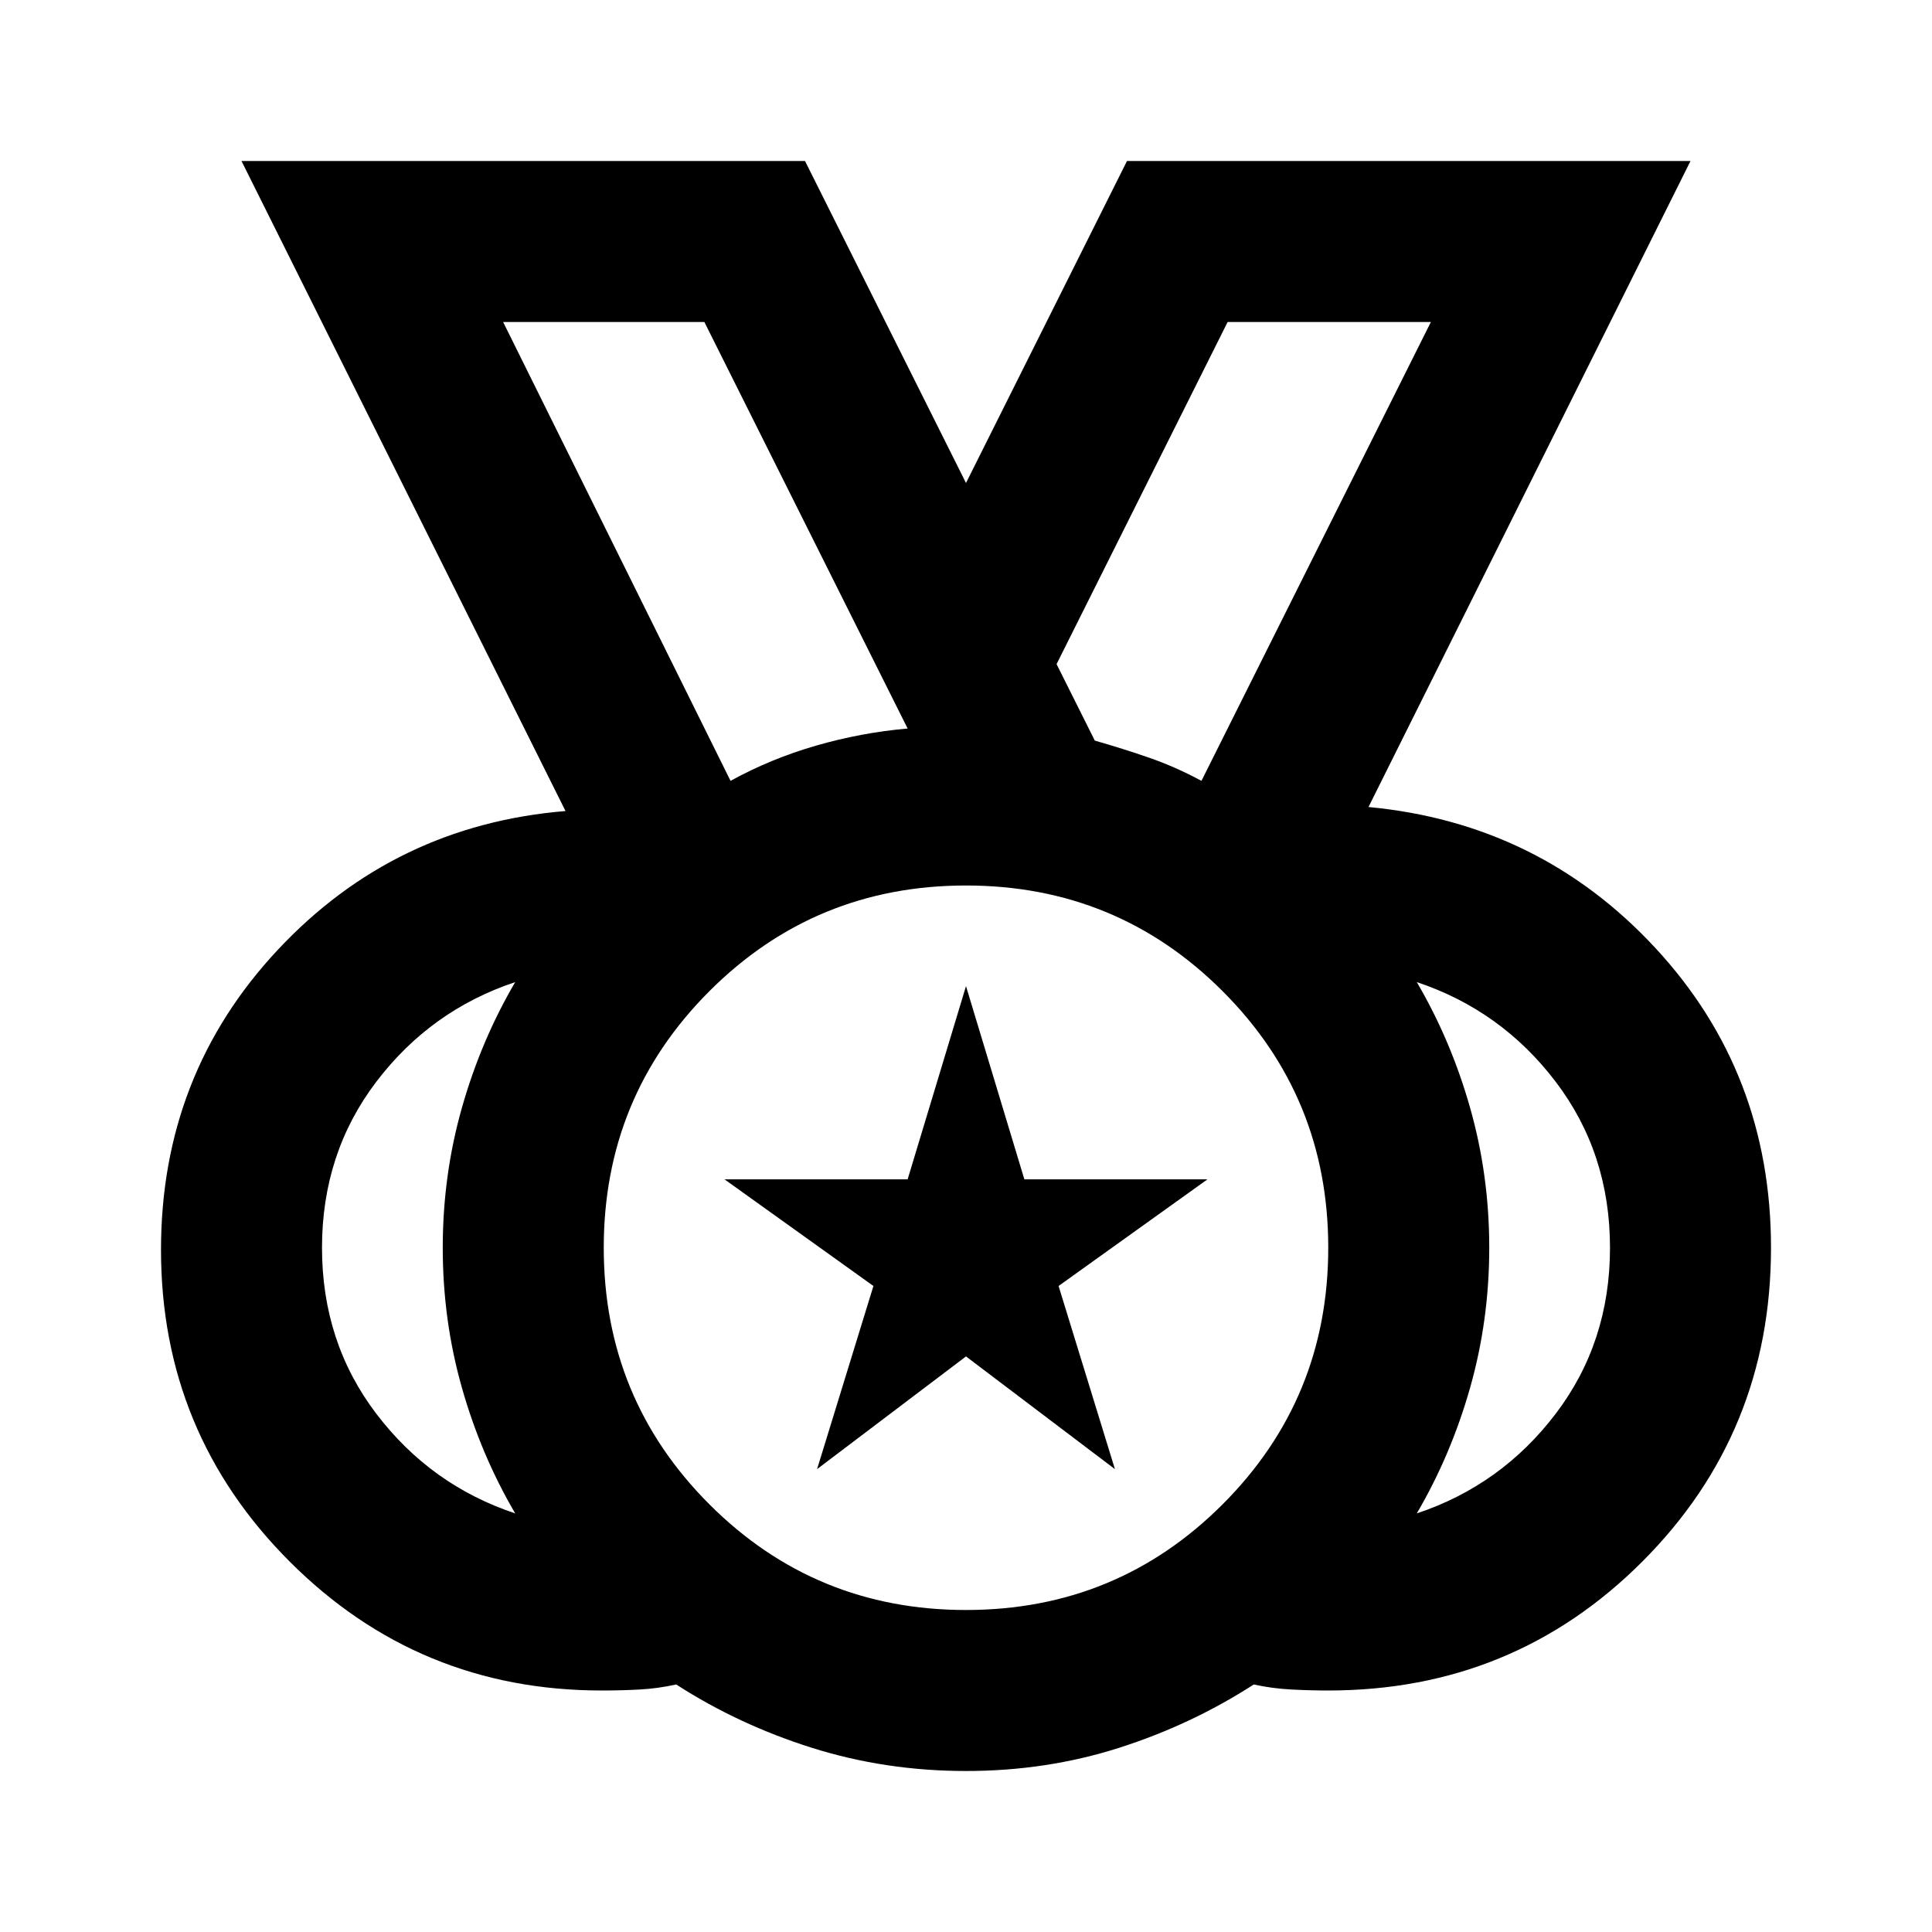
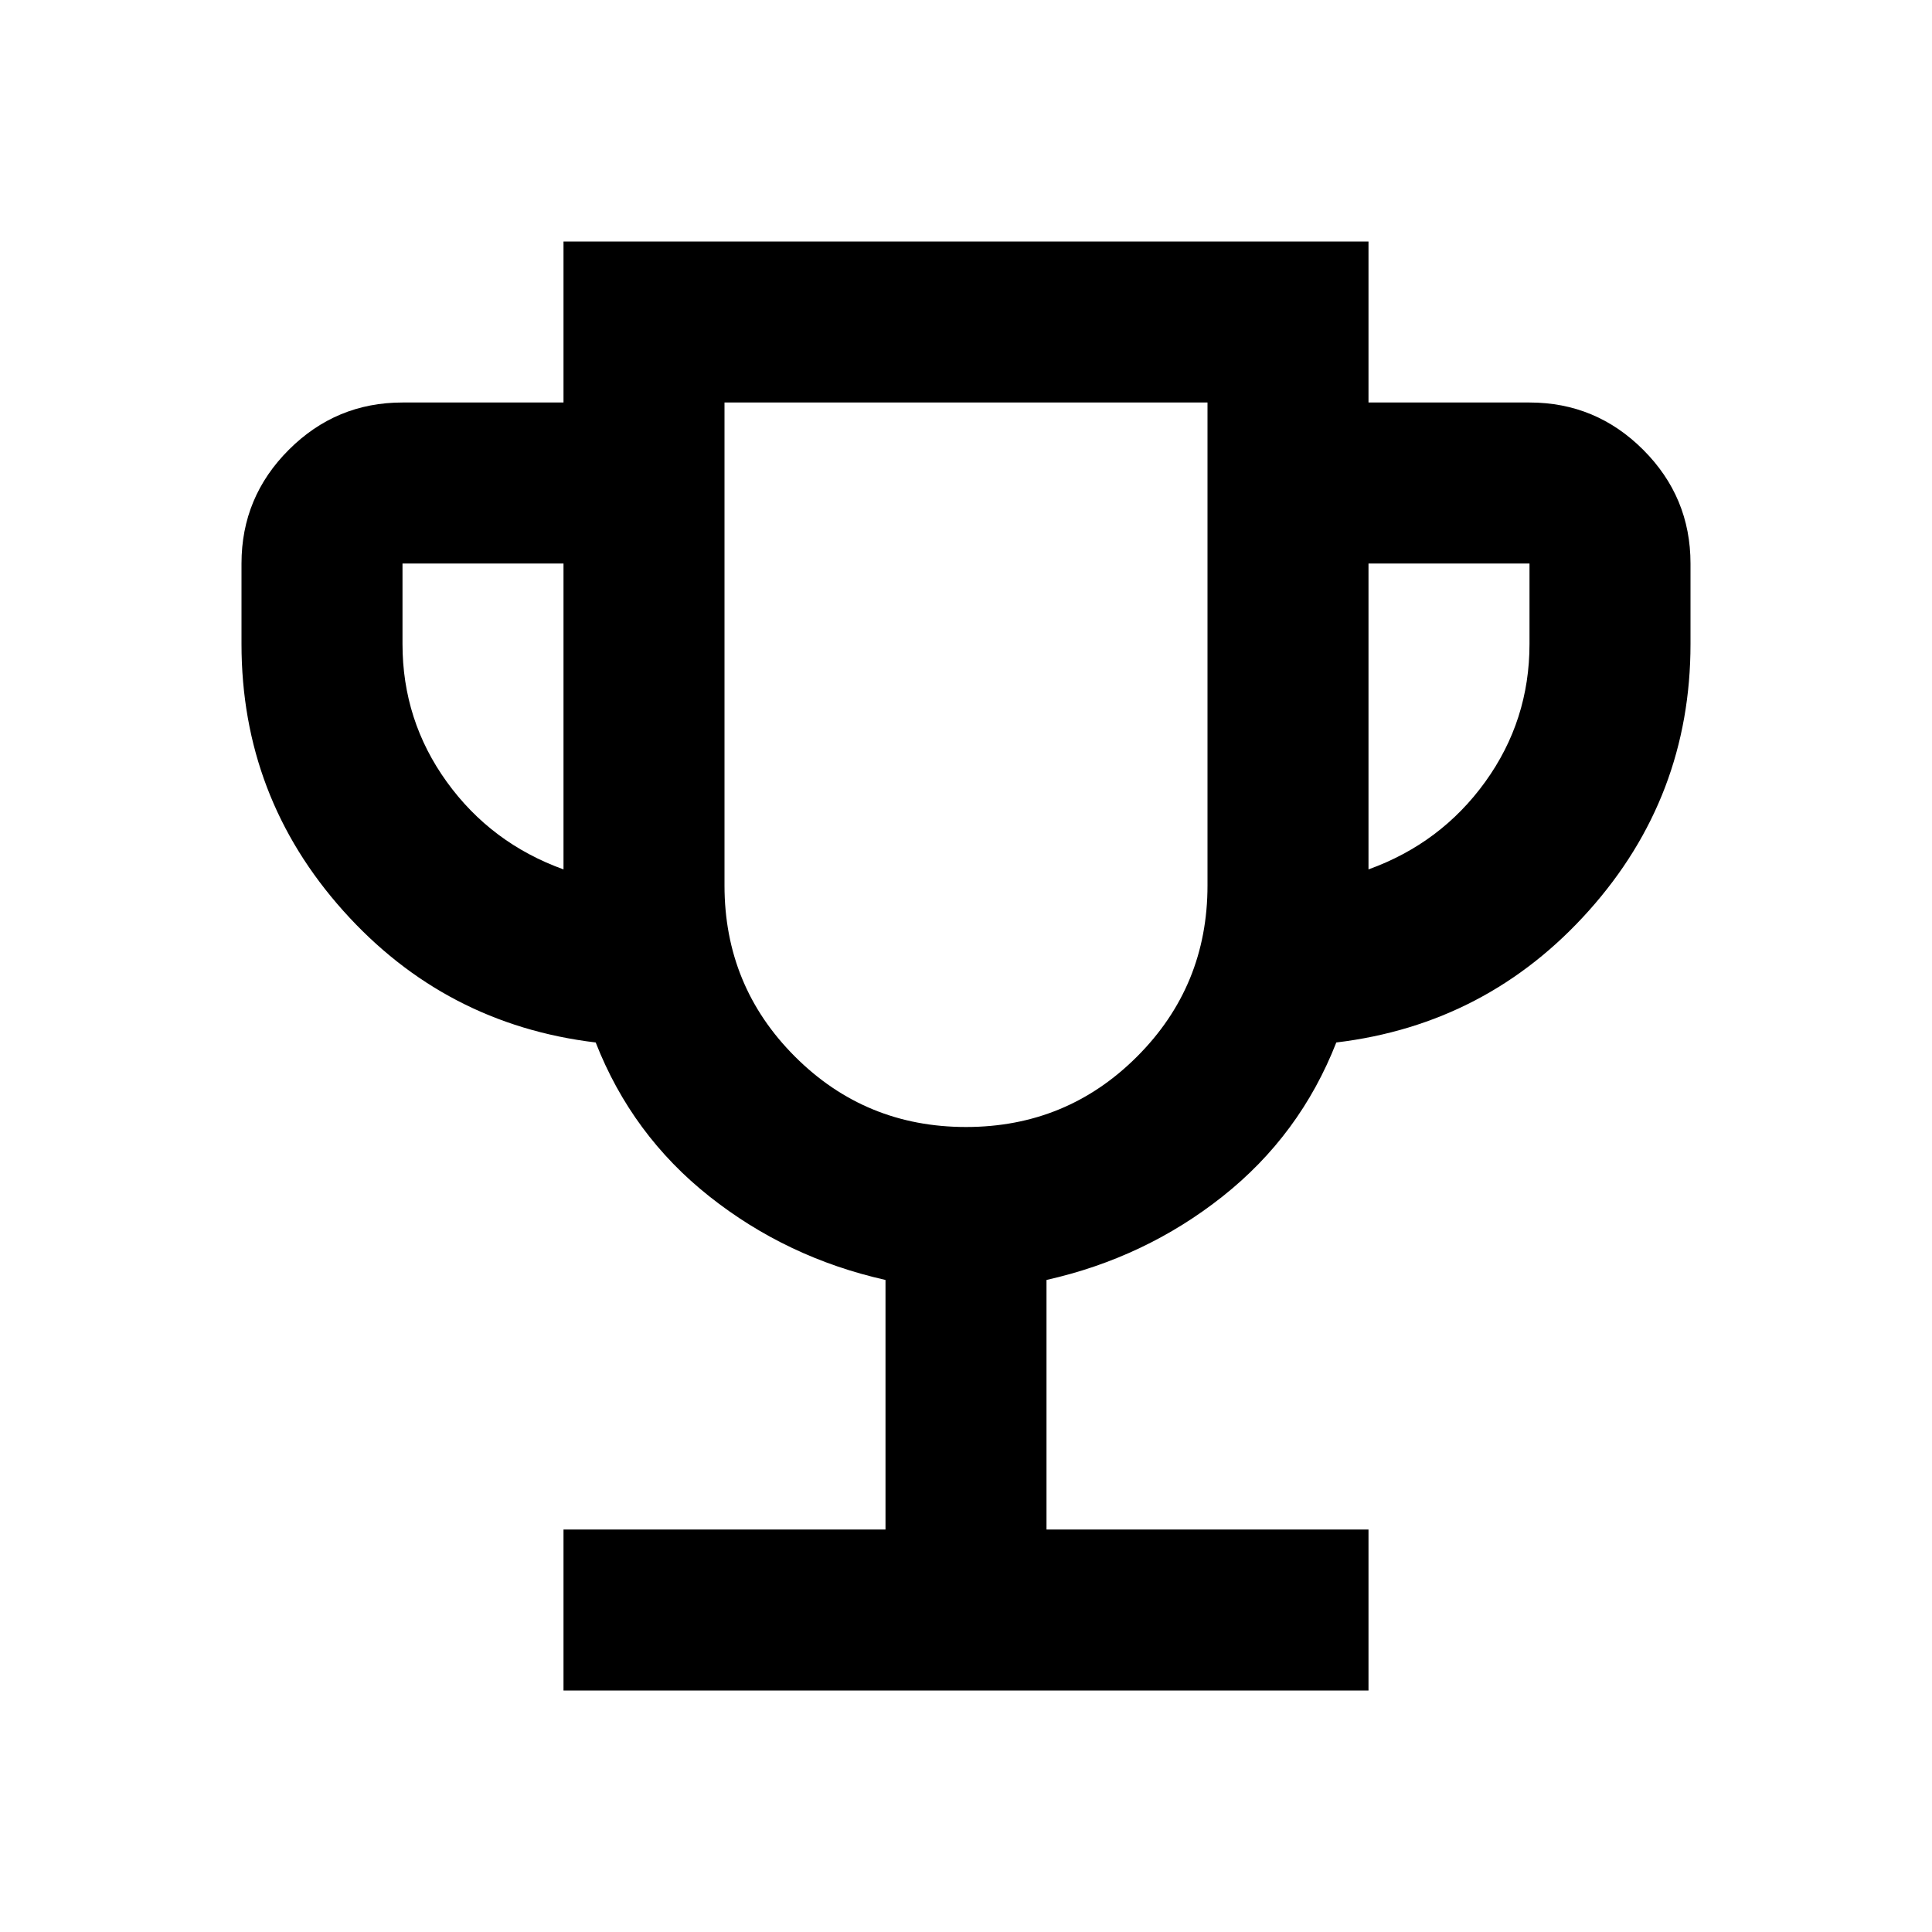
<svg xmlns="http://www.w3.org/2000/svg" height="24" viewBox="0 -960 960 960" width="24">
-   <path d="M480-160q75 0 127.5-52.5T660-340q0-75-52.5-127.5T480-520q-75 0-127.5 52.5T300-340q0 75 52.5 127.5T480-160ZM363-572q20-11 42.5-17.5T451-598L350-800H250l113 228Zm234 0 114-228H610l-85 170 19 38q14 4 27 8.5t26 11.5ZM256-208q-17-29-26.5-62.5T220-340q0-36 9.5-69.5T256-472q-42 14-69 49.5T160-340q0 47 27 82.5t69 49.5Zm448 0q42-14 69-49.5t27-82.5q0-47-27-82.5T704-472q17 29 26.5 62.5T740-340q0 36-9.5 69.5T704-208ZM480-80q-40 0-76.5-11.5T336-123q-9 2-18 2.5t-19 .5q-91 0-155-64T80-339q0-87 58-149t143-69L120-880h280l80 160 80-160h280L680-559q85 8 142.5 70T880-340q0 92-64 156t-156 64q-9 0-18.5-.5T623-123q-31 20-67 31.5T480-80Zm0-260ZM363-572 250-800l113 228Zm234 0 114-228-114 228ZM406-230l28-91-74-53h91l29-96 29 96h91l-74 53 28 91-74-56-74 56Z" />
+   <path d="M280-120v-80h160v-124q-49-11-87.5-41.5T296-442q-75-9-125.5-65.5T120-640v-40q0-33 23.5-56.5T200-760h80v-80h400v80h80q33 0 56.5 23.5T840-680v40q0 76-50.5 132.5T664-442q-18 46-56.5 76.5T520-324v124h160v80H280Zm0-408v-152h-80v40q0 38 22 68.5t58 43.5Zm200 128q50 0 85-35t35-85v-240H360v240q0 50 35 85t85 35Zm200-128q36-13 58-43.5t22-68.5v-40h-80v152Zm-200-52Z" />
</svg>
